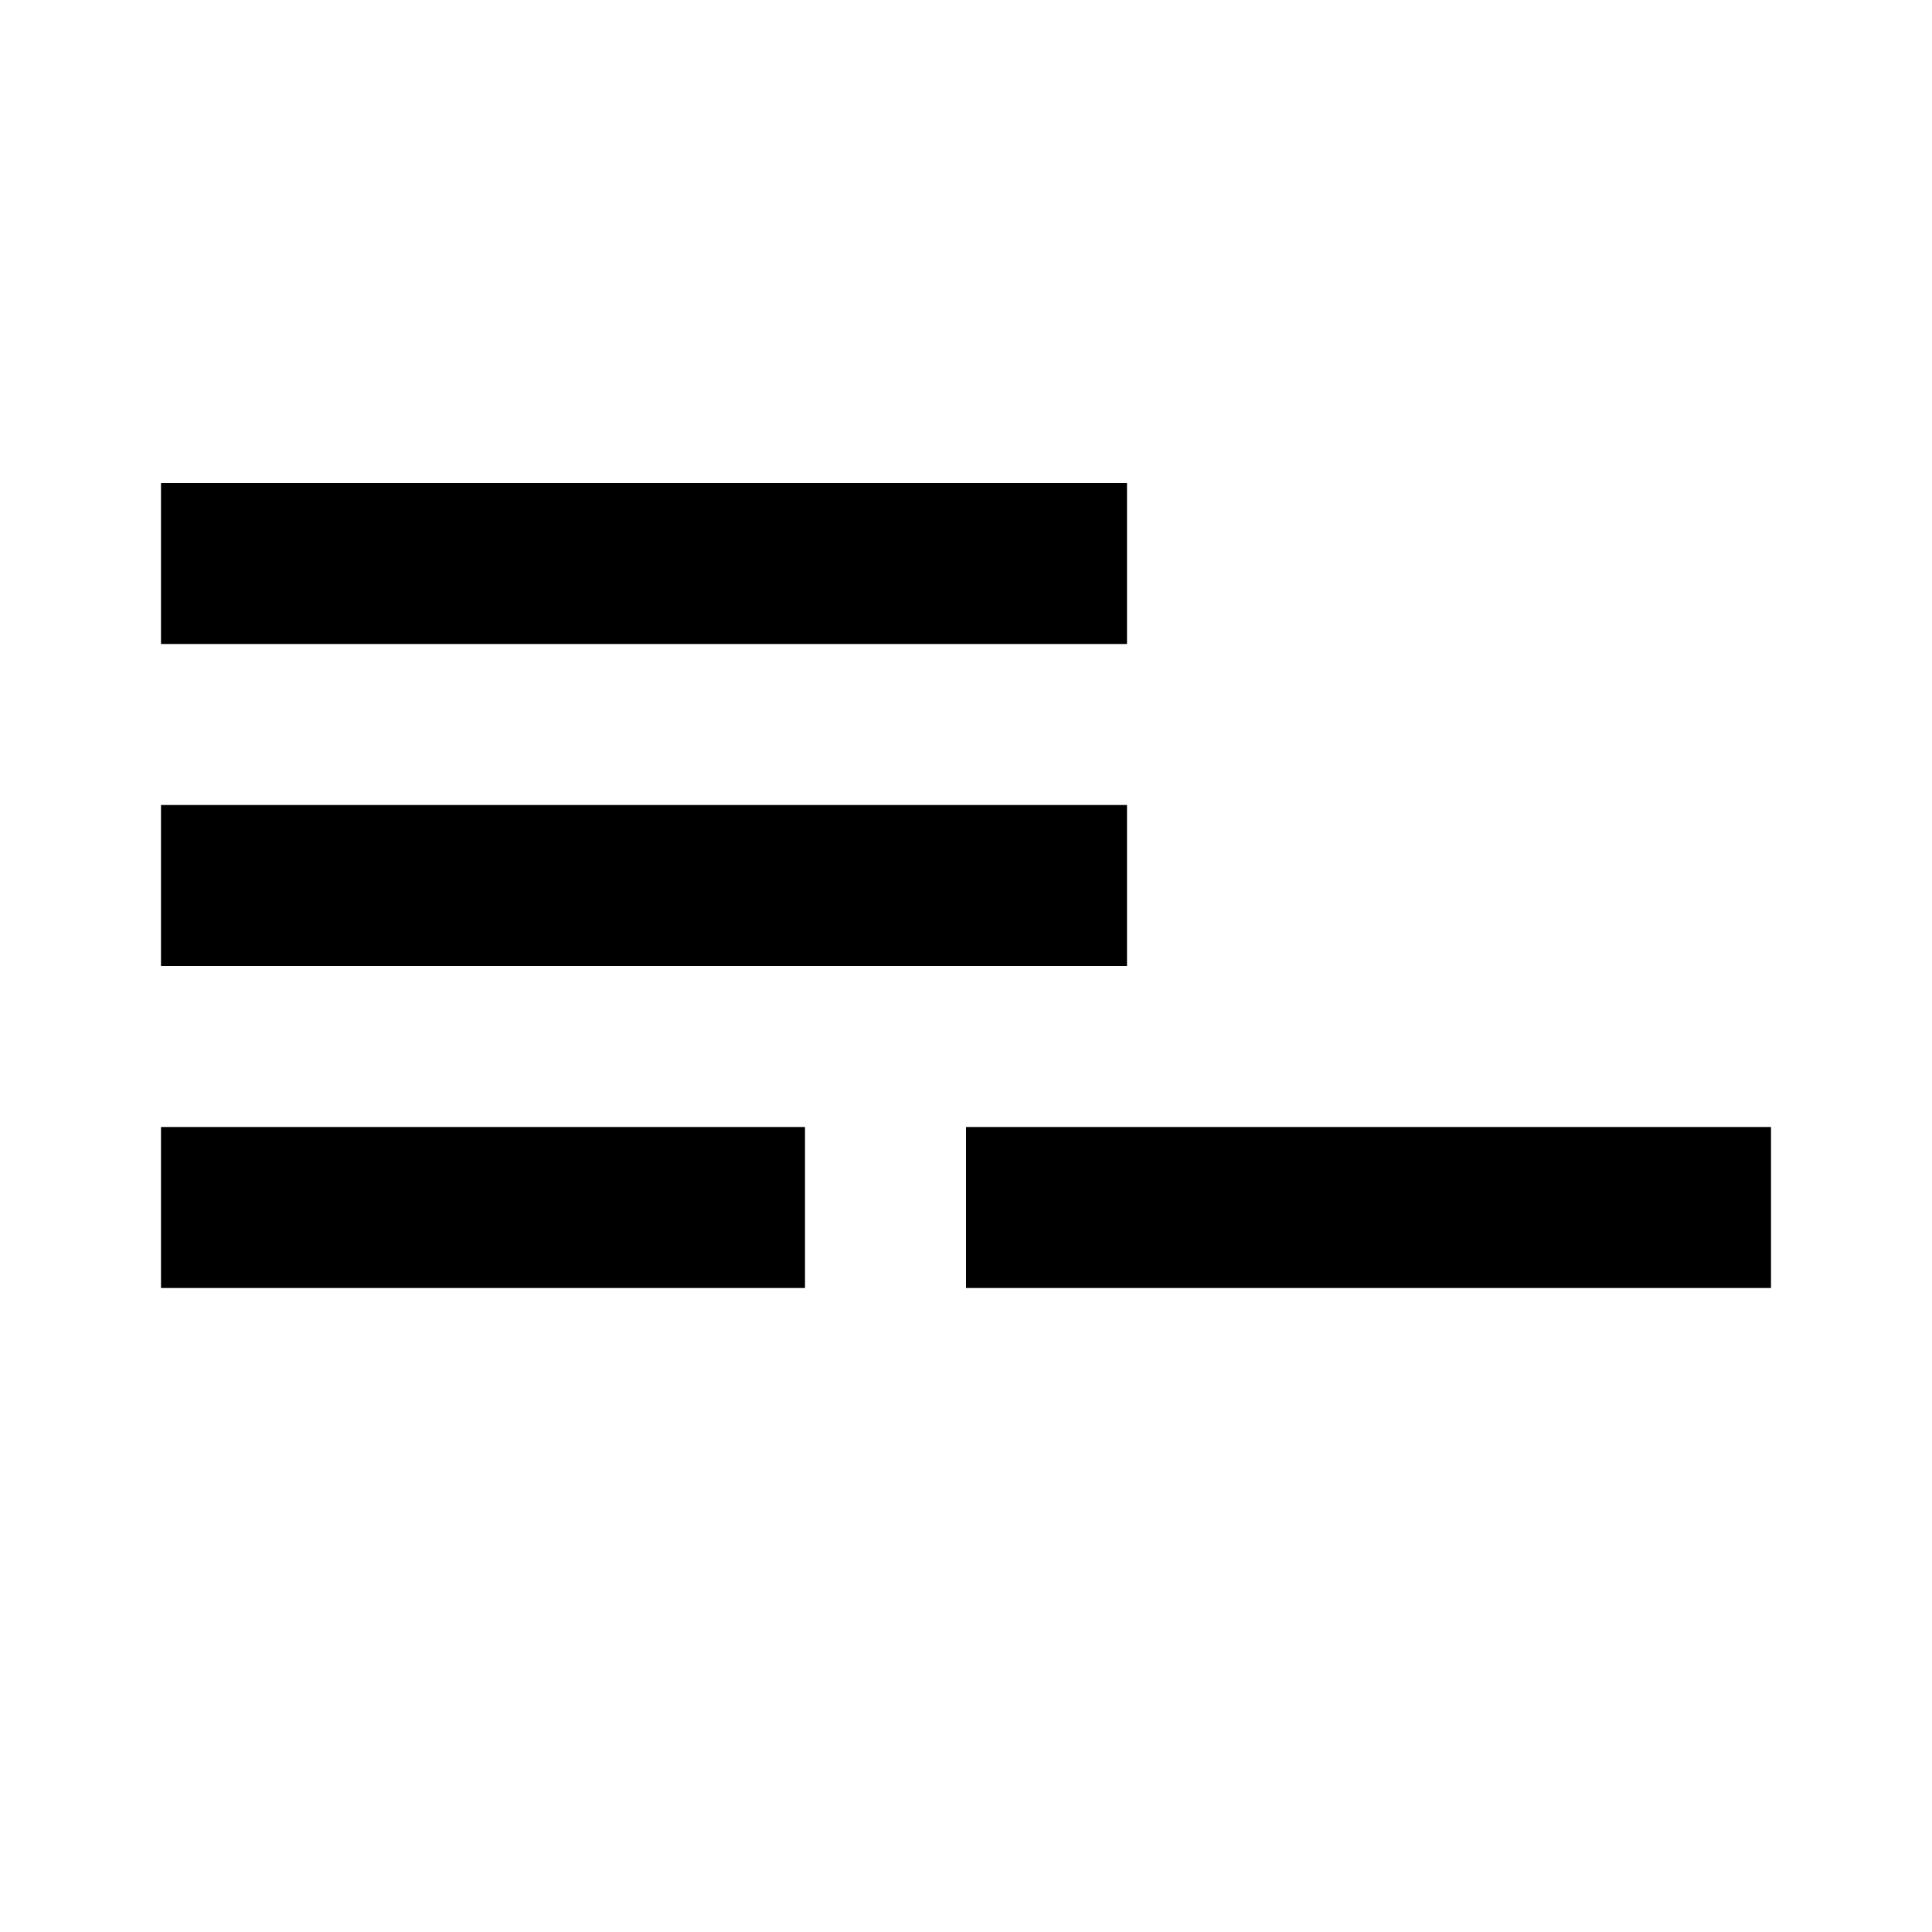
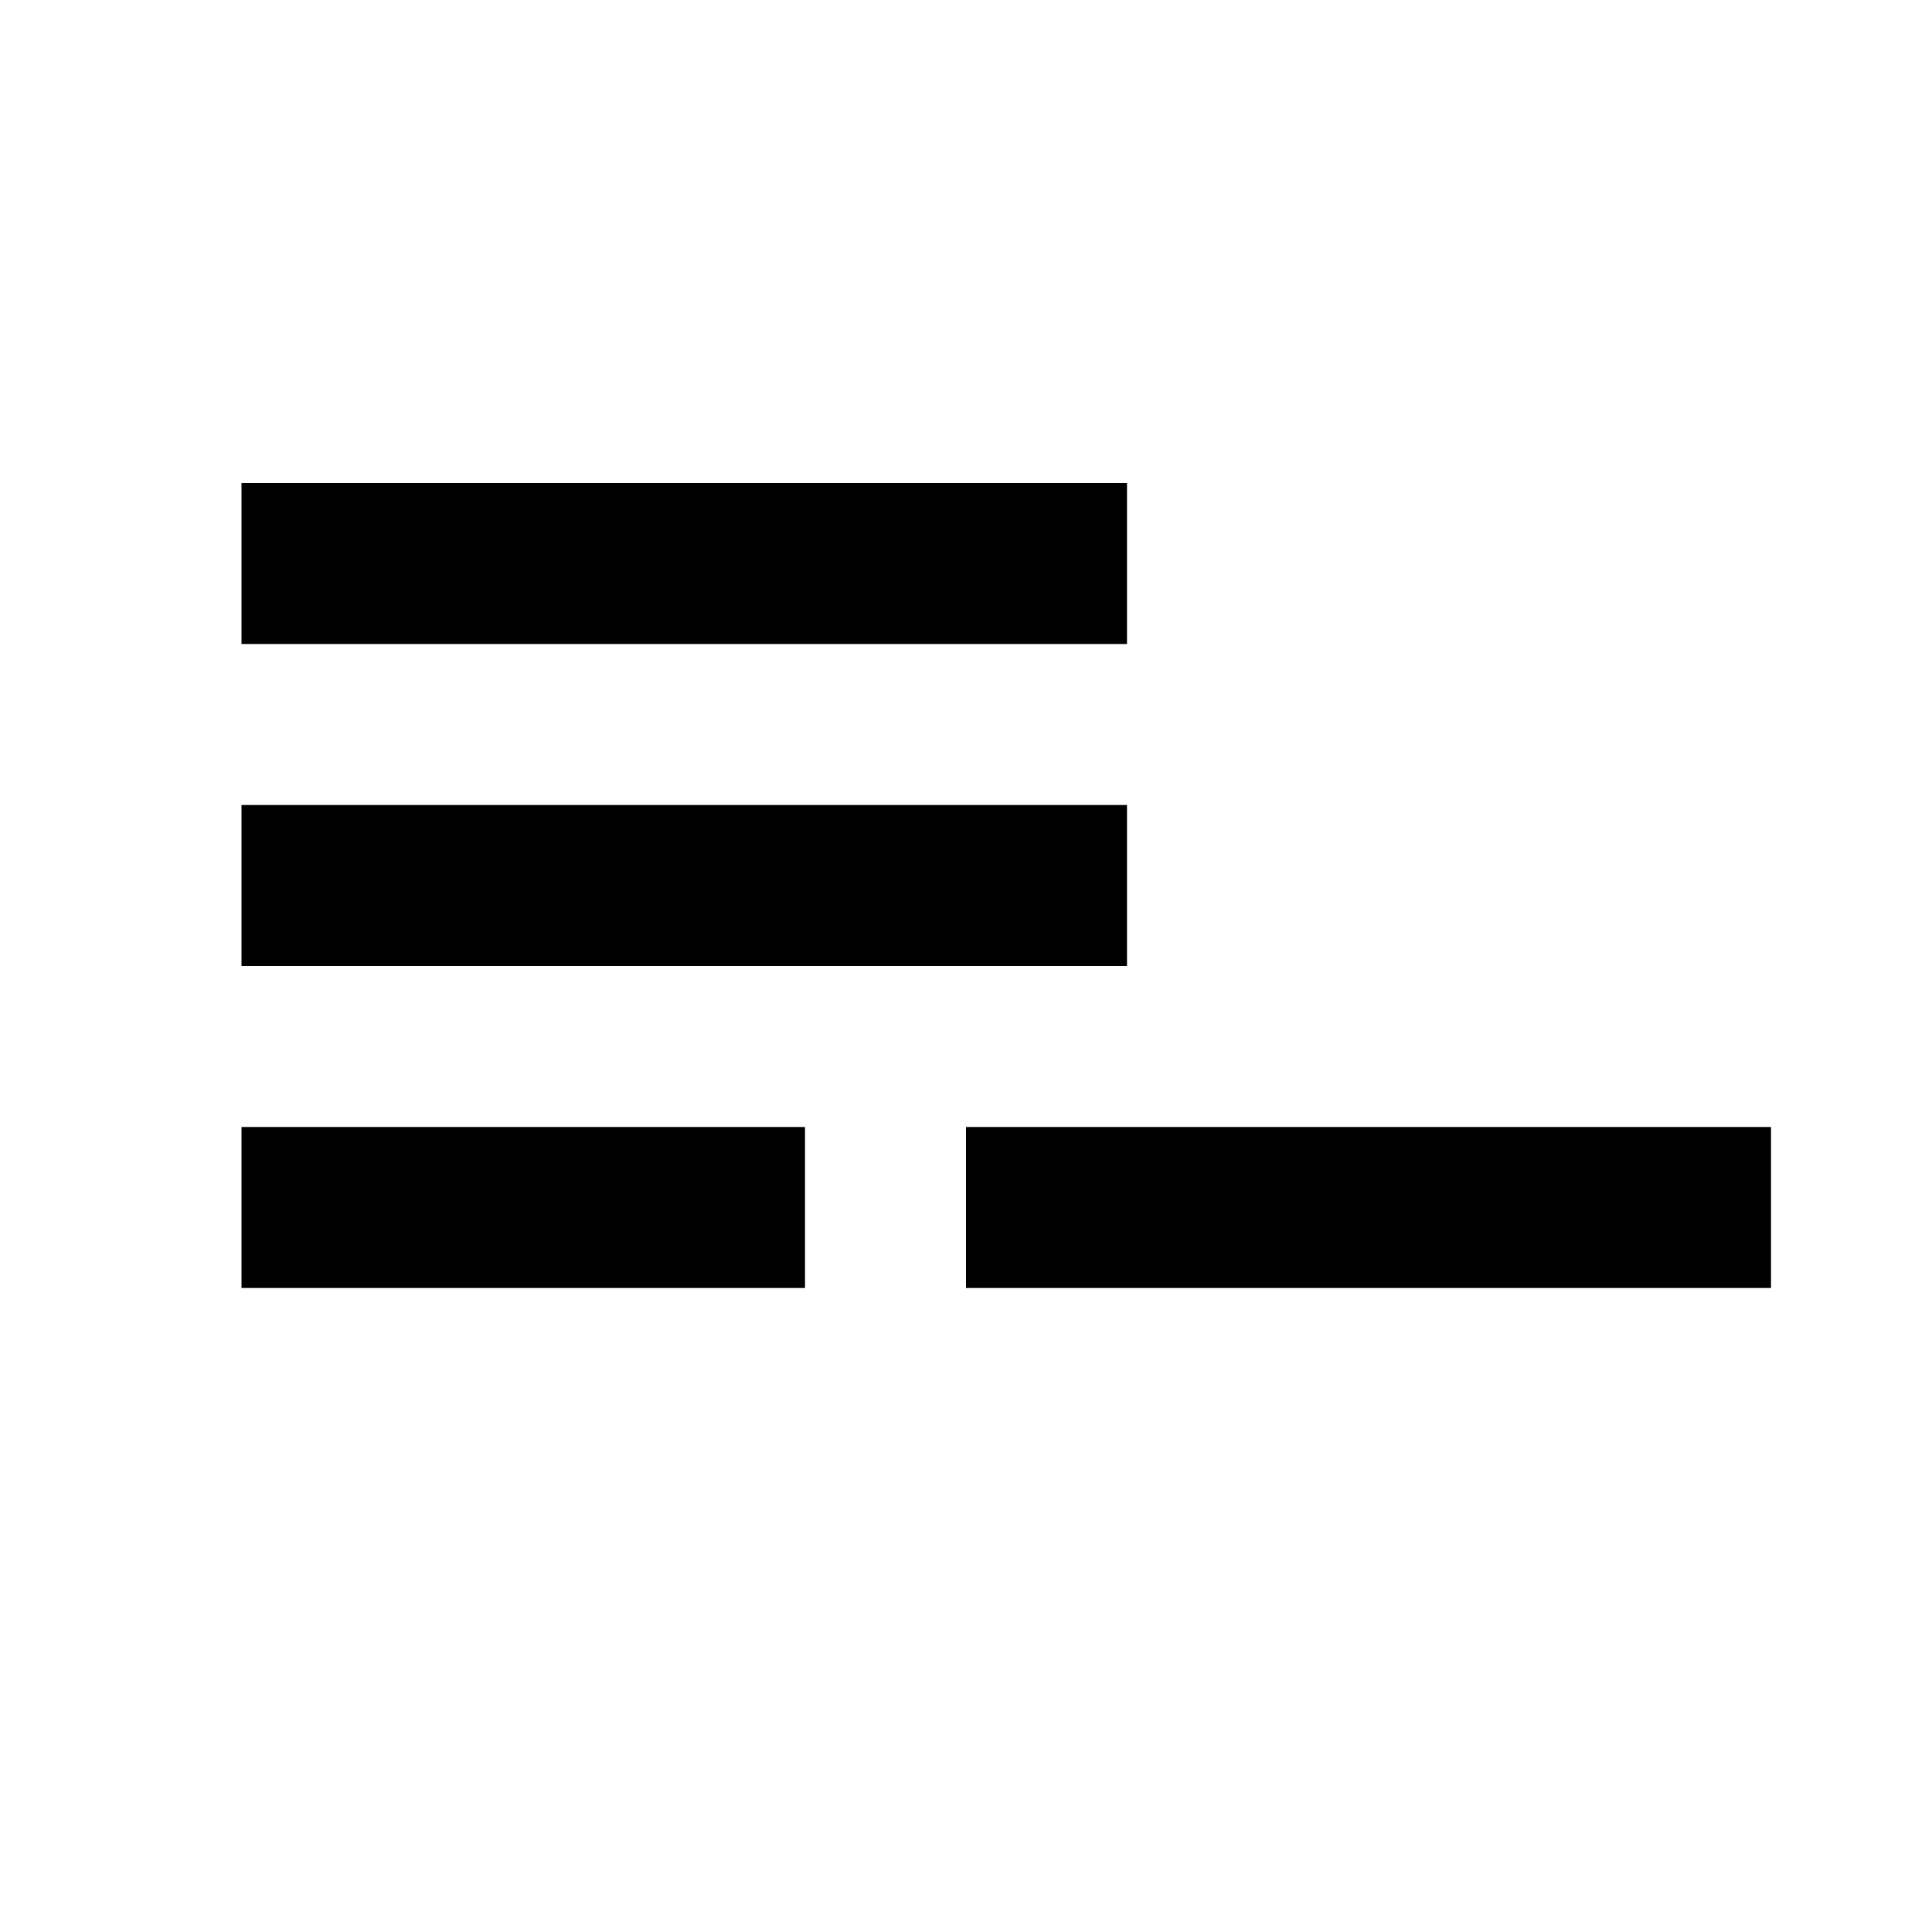
<svg xmlns="http://www.w3.org/2000/svg" version="1.1" id="mdi-playlist-minus" width="24" height="24" viewBox="0 0 24 24">
-   <path d="M2,16H10V14H2M12,14V16H22V14M14,6H2V8H14M14,10H2V12H14V10Z" />
+   <path d="M3 16H10V14H3M12 14V16H22V14M14 6H3V8H14M14 10H3V12H14V10Z" />
</svg>
